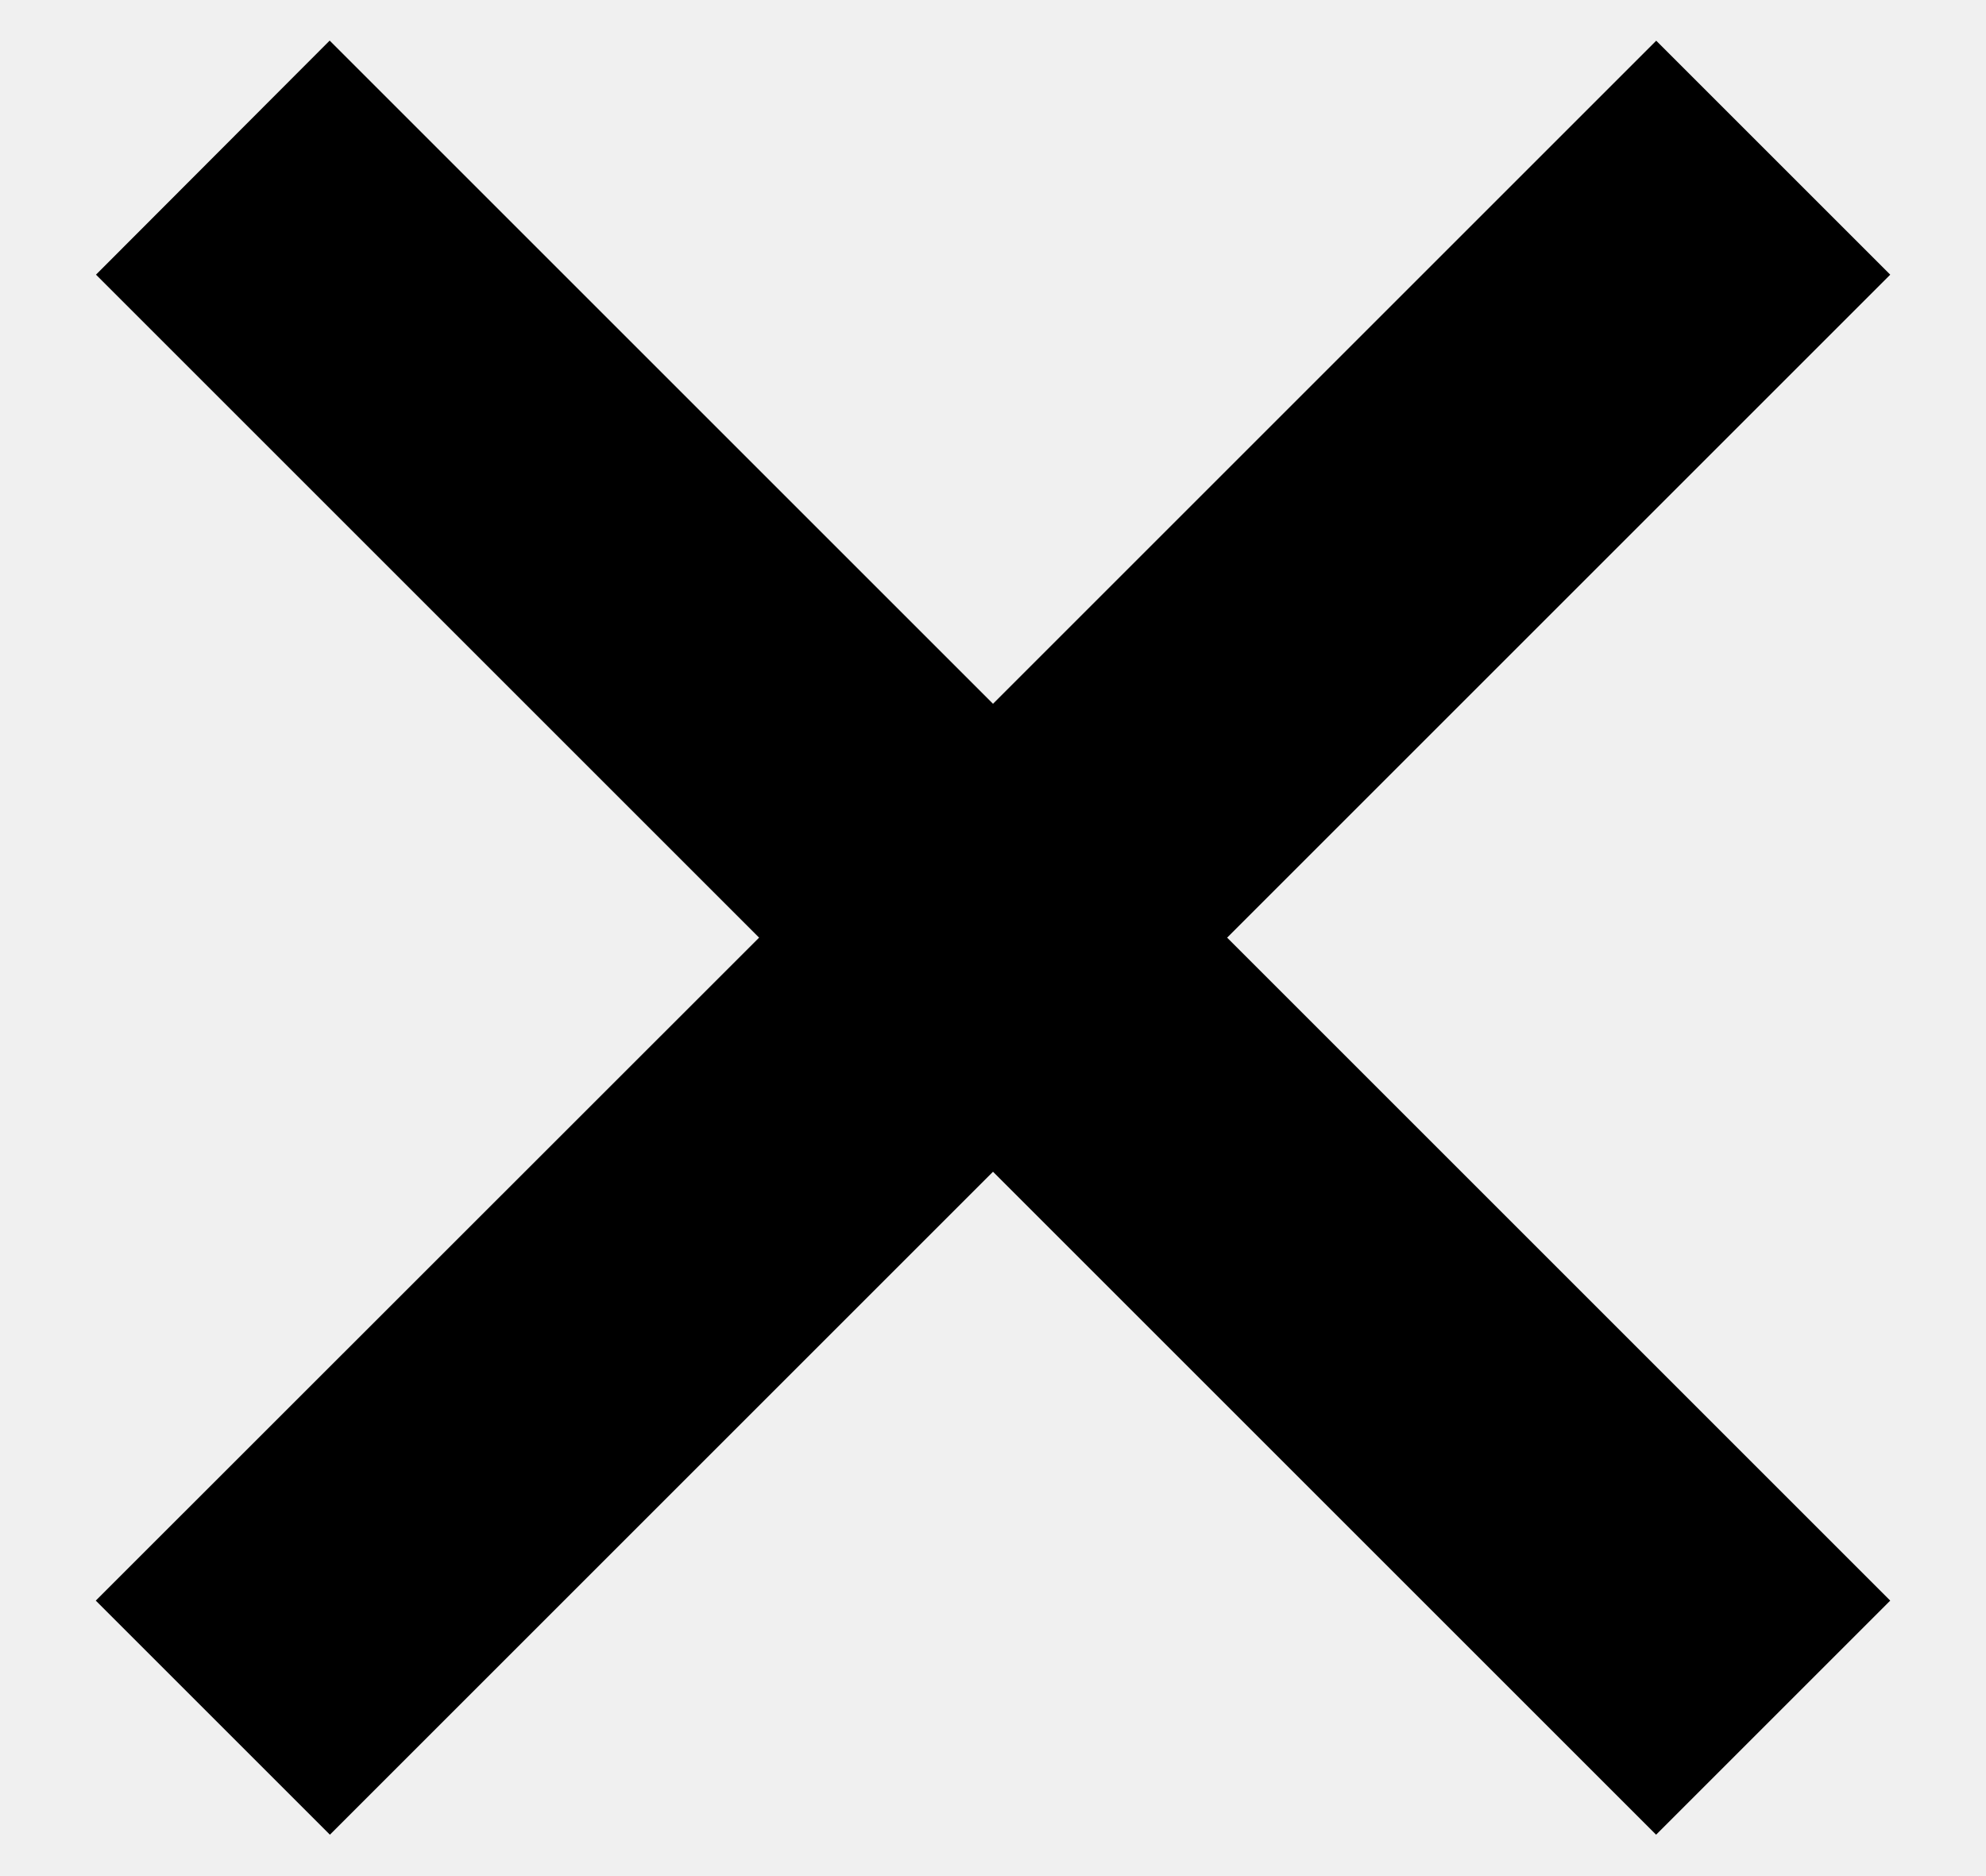
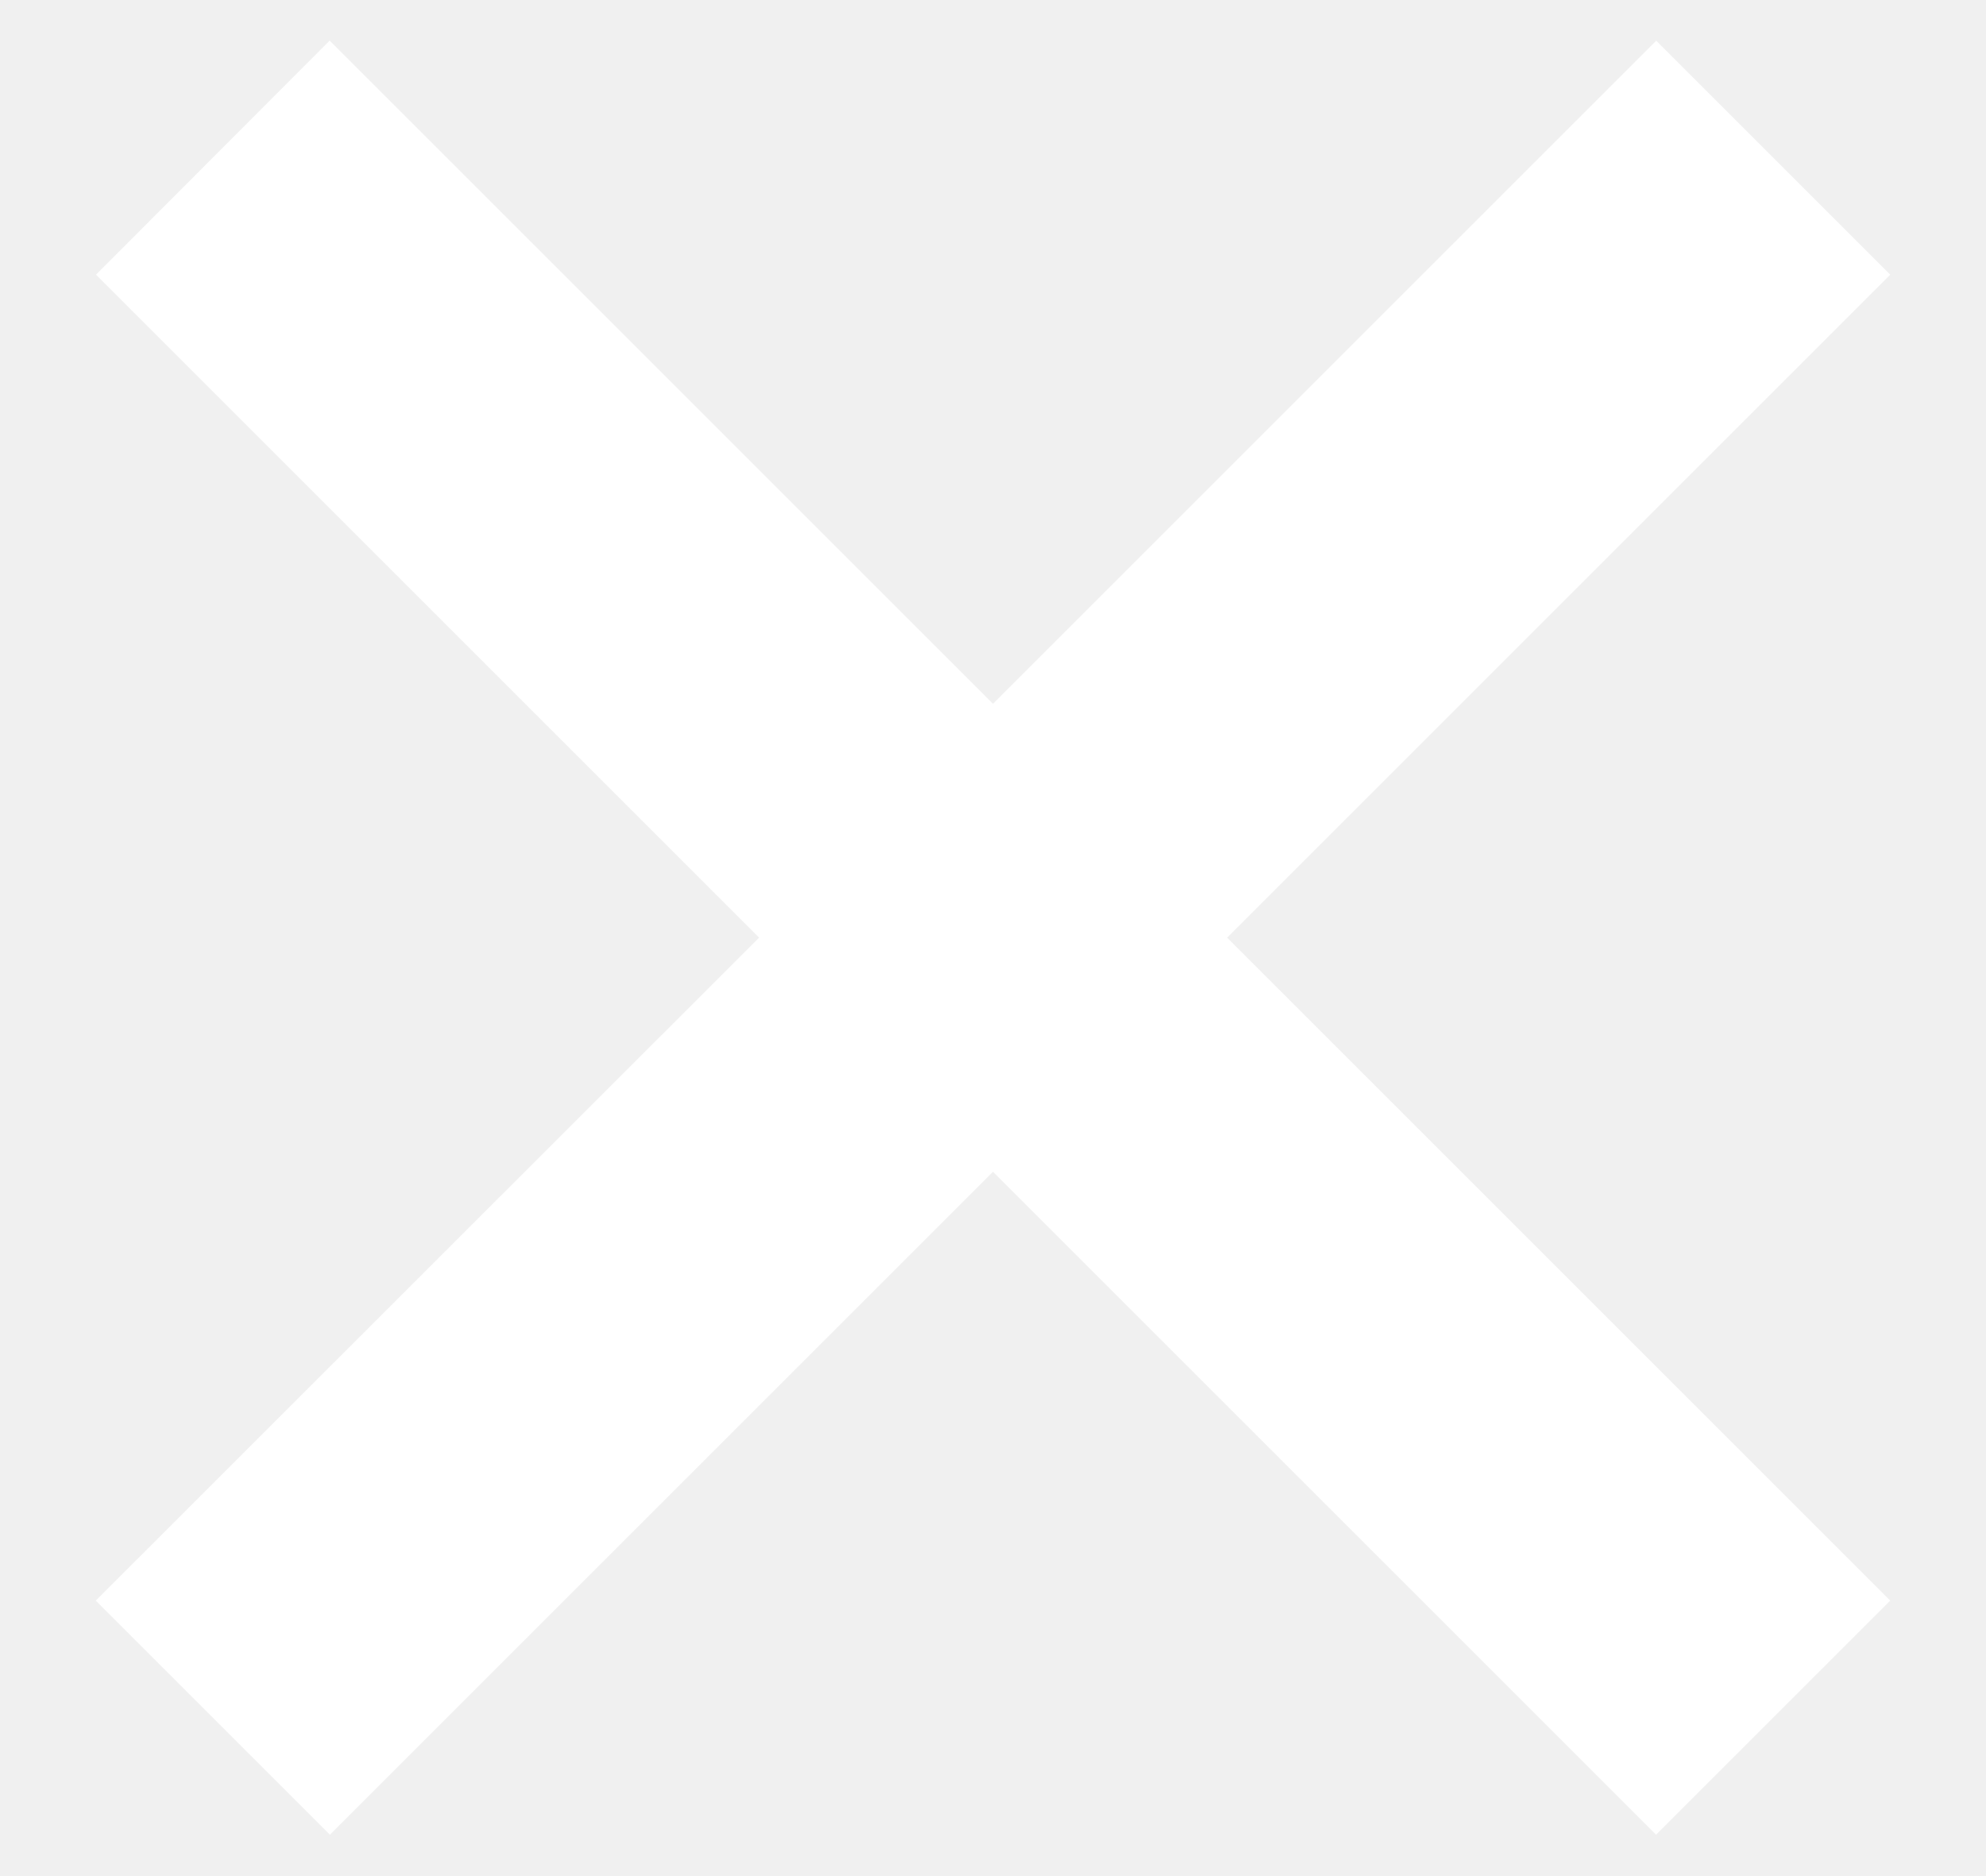
<svg xmlns="http://www.w3.org/2000/svg" width="18" height="17">
-   <path fill="#000" fill-rule="evenodd" d="M15.01.368l2.122 2.122-6.01 6.01 6.01 6.01-2.122 2.122L9 10.622l-6.01 6.01L.868 14.51 6.88 8.5.87 2.49 2.988.368 9 6.38 15.01.37z" />
+   <path fill="#FFF" fill-rule="evenodd" d="M15.01.368l2.122 2.122-6.01 6.01 6.01 6.01-2.122 2.122L9 10.622l-6.01 6.01L.868 14.51 6.88 8.5.87 2.49 2.988.368 9 6.38 15.01.37z" />
</svg>
